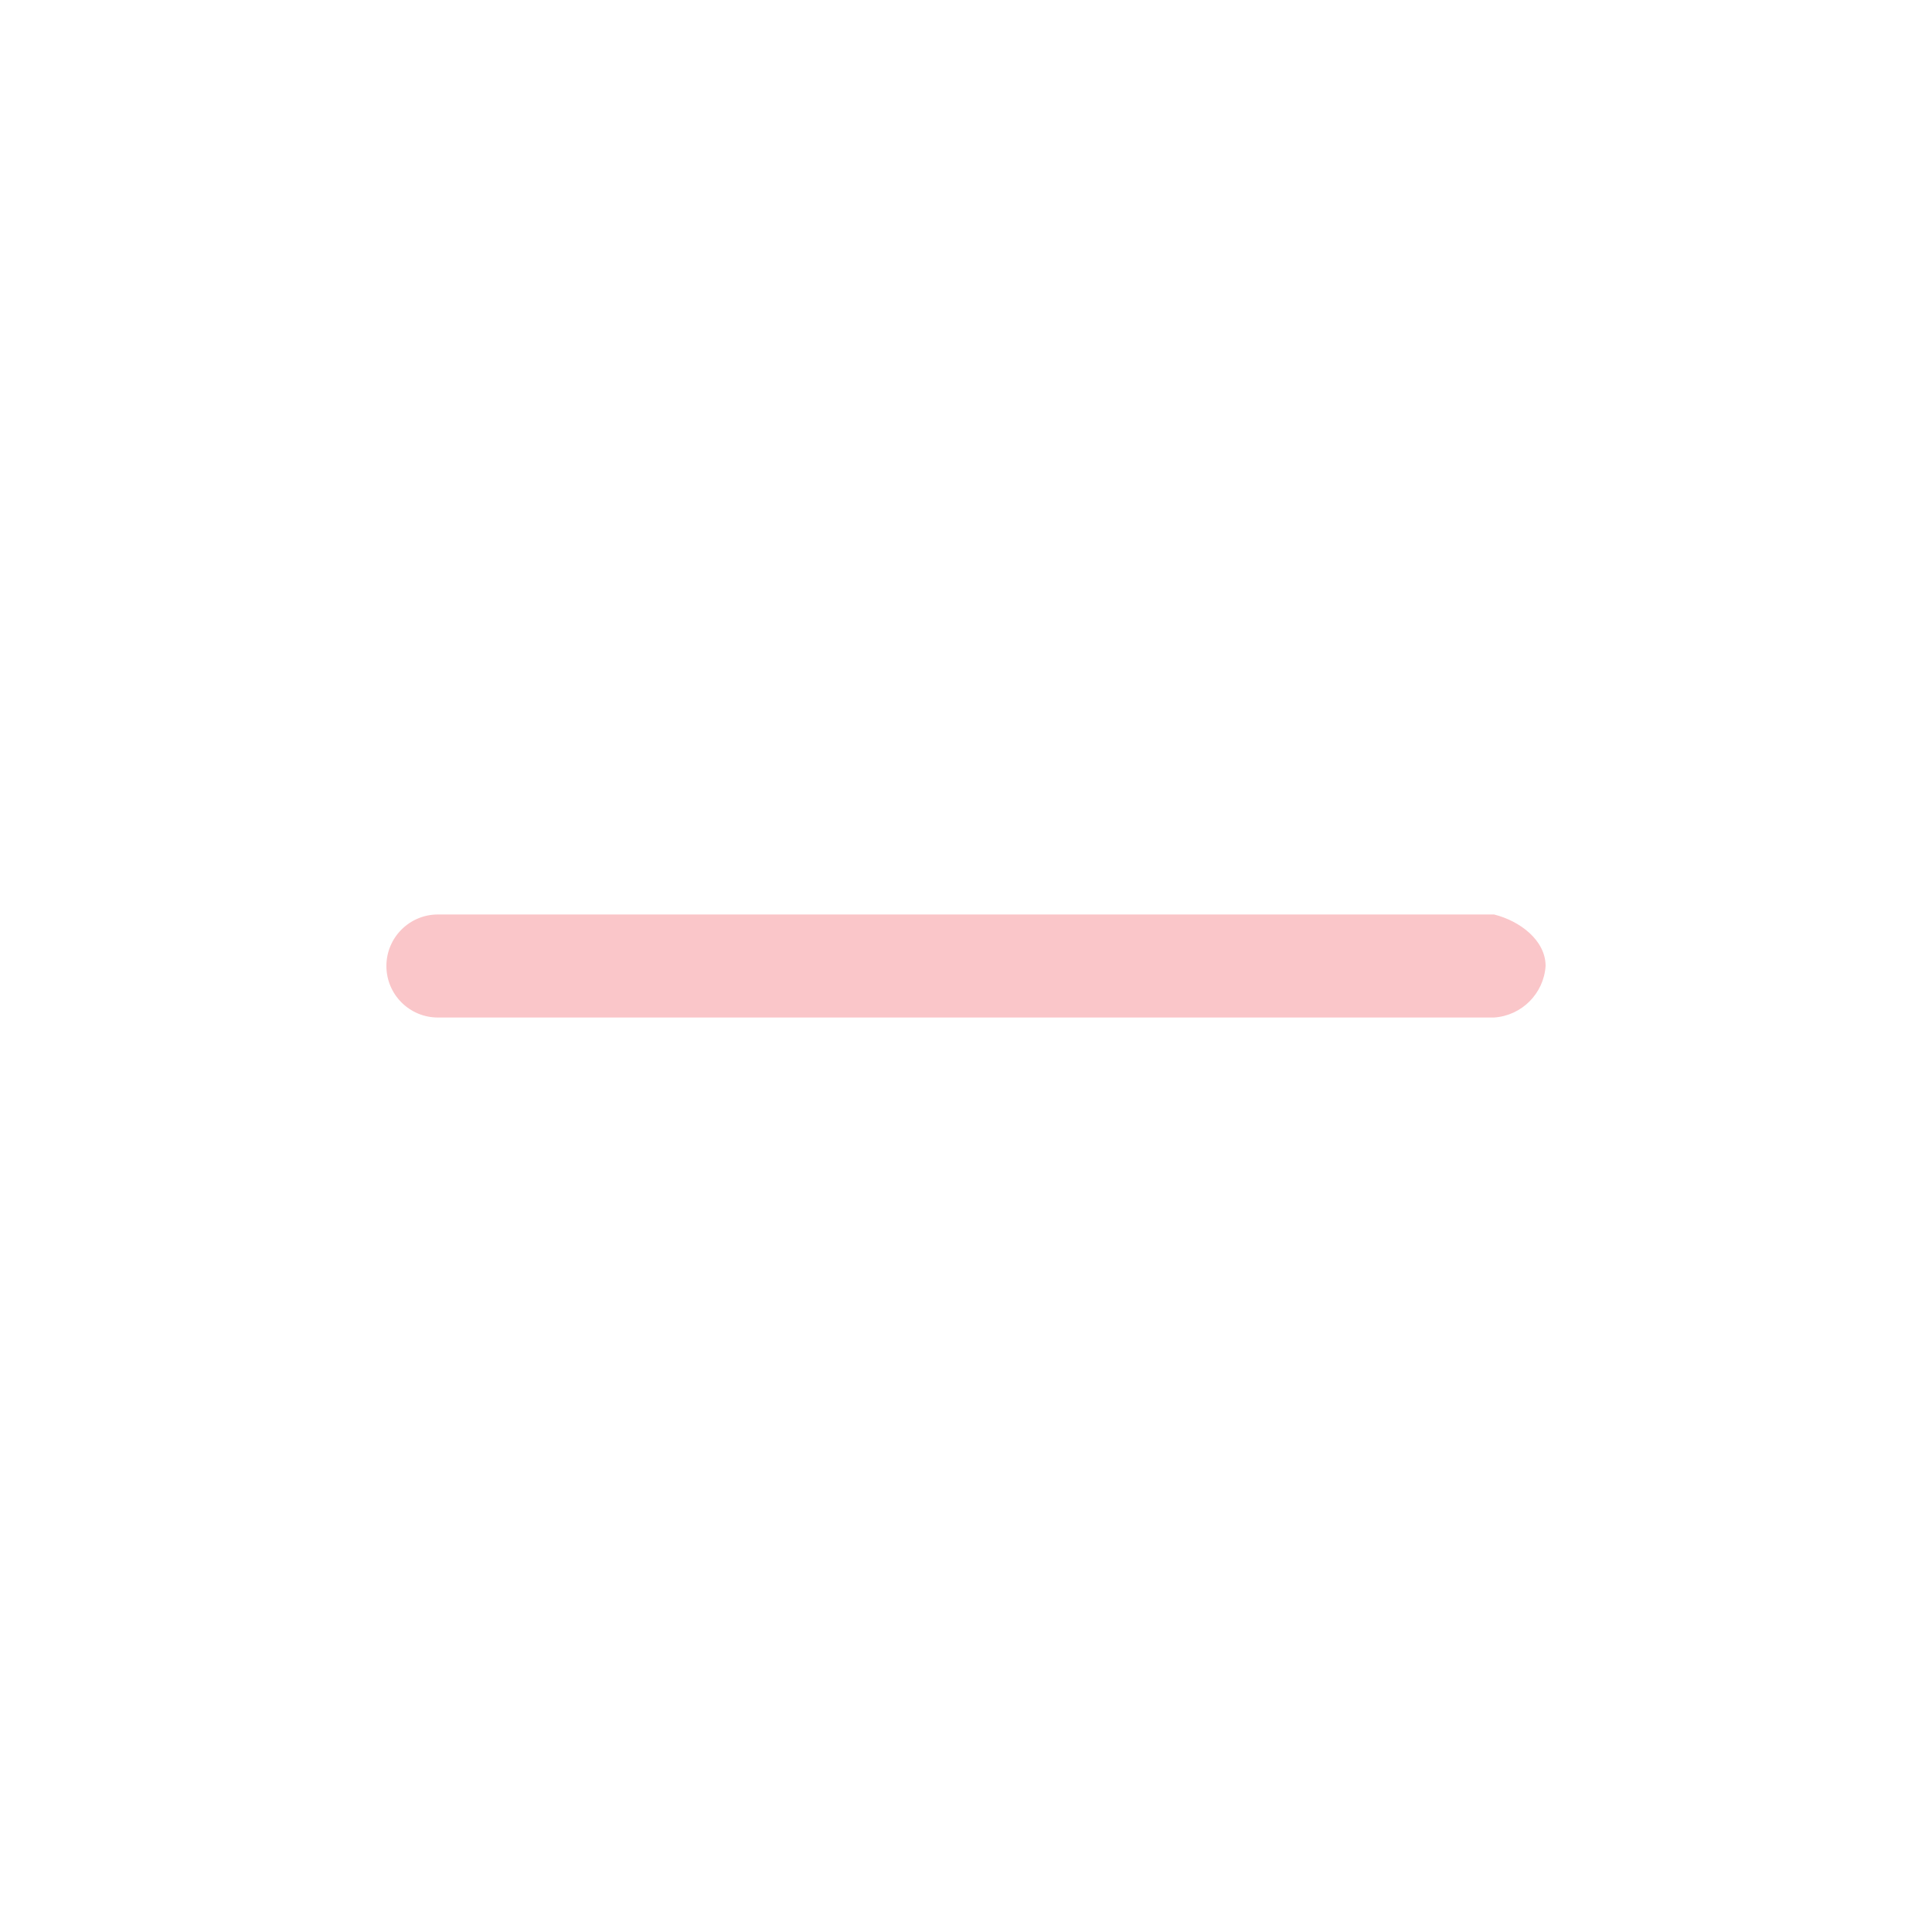
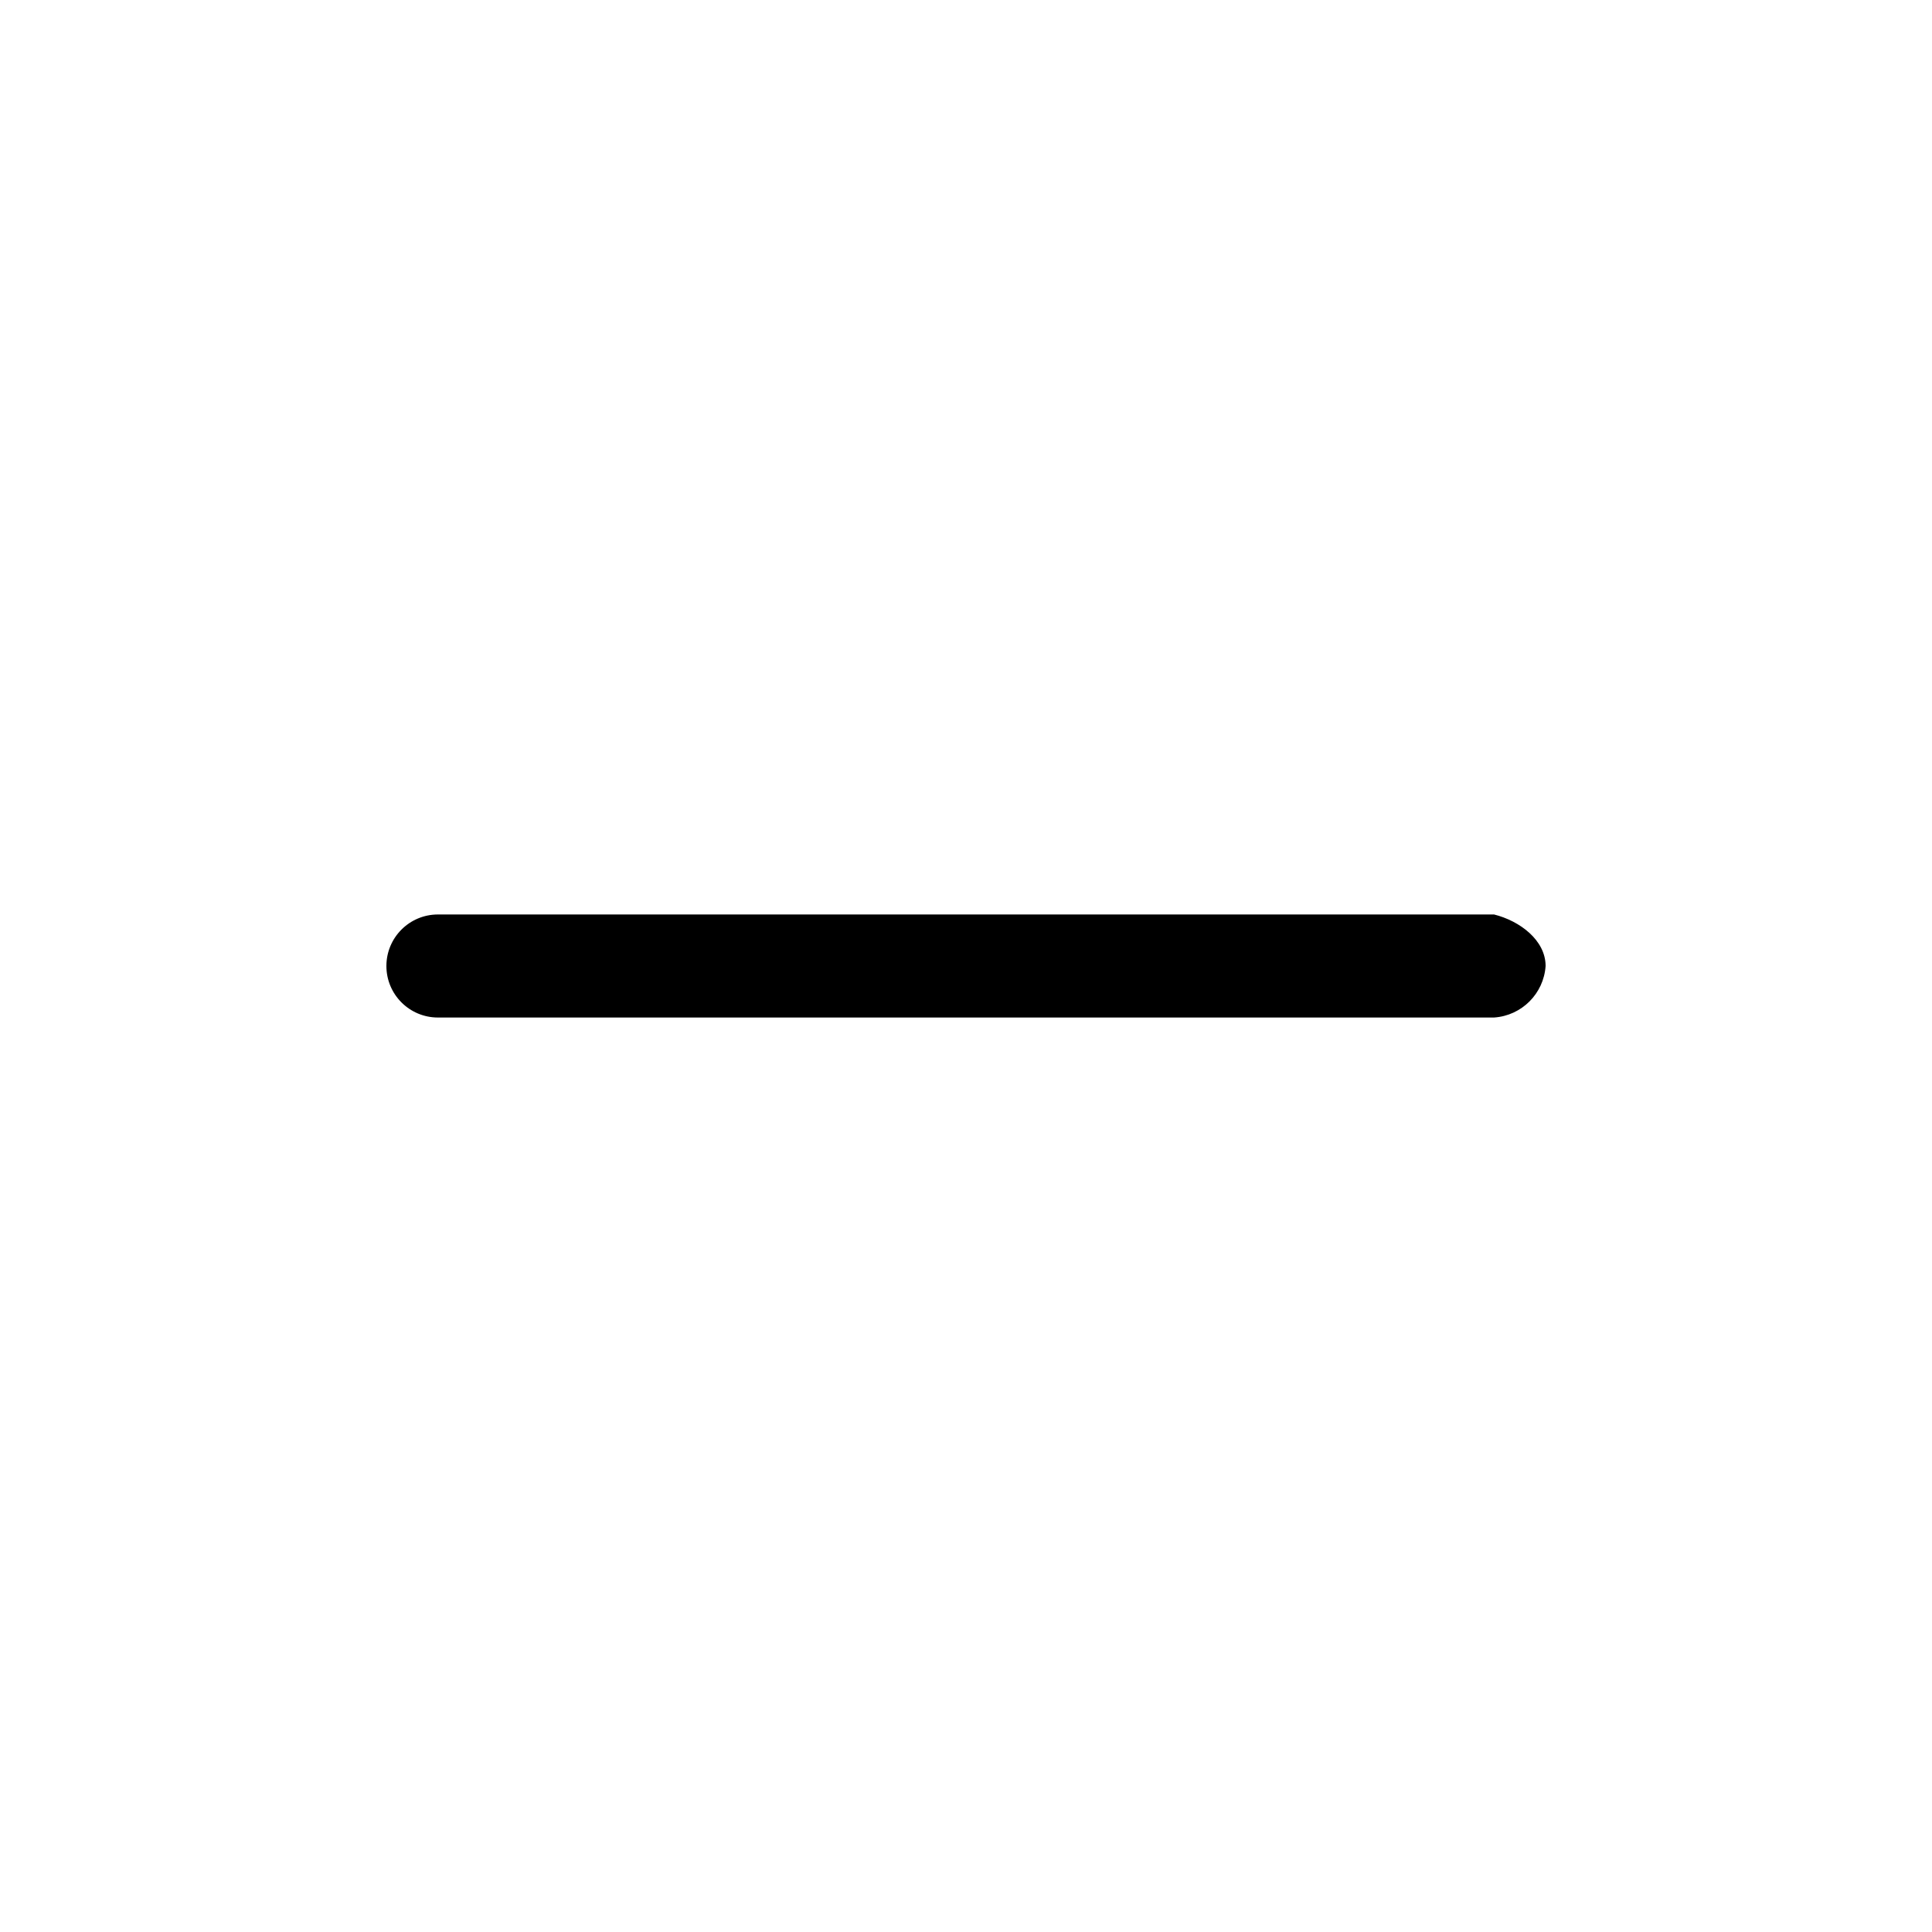
<svg xmlns="http://www.w3.org/2000/svg" id="Capa_1" data-name="Capa 1" viewBox="0 0 30 30">
-   <defs>
-     <style>.cls-1{fill:#fac6c9;}</style>
-   </defs>
+   <defs />
  <path class="cls-1" d="M23.2,15.8H6.8a.8.8,0,1,1,0-1.6H23.2c.4.1.8.4.8.8A.86.86,0,0,1,23.2,15.8Z" />
</svg>
